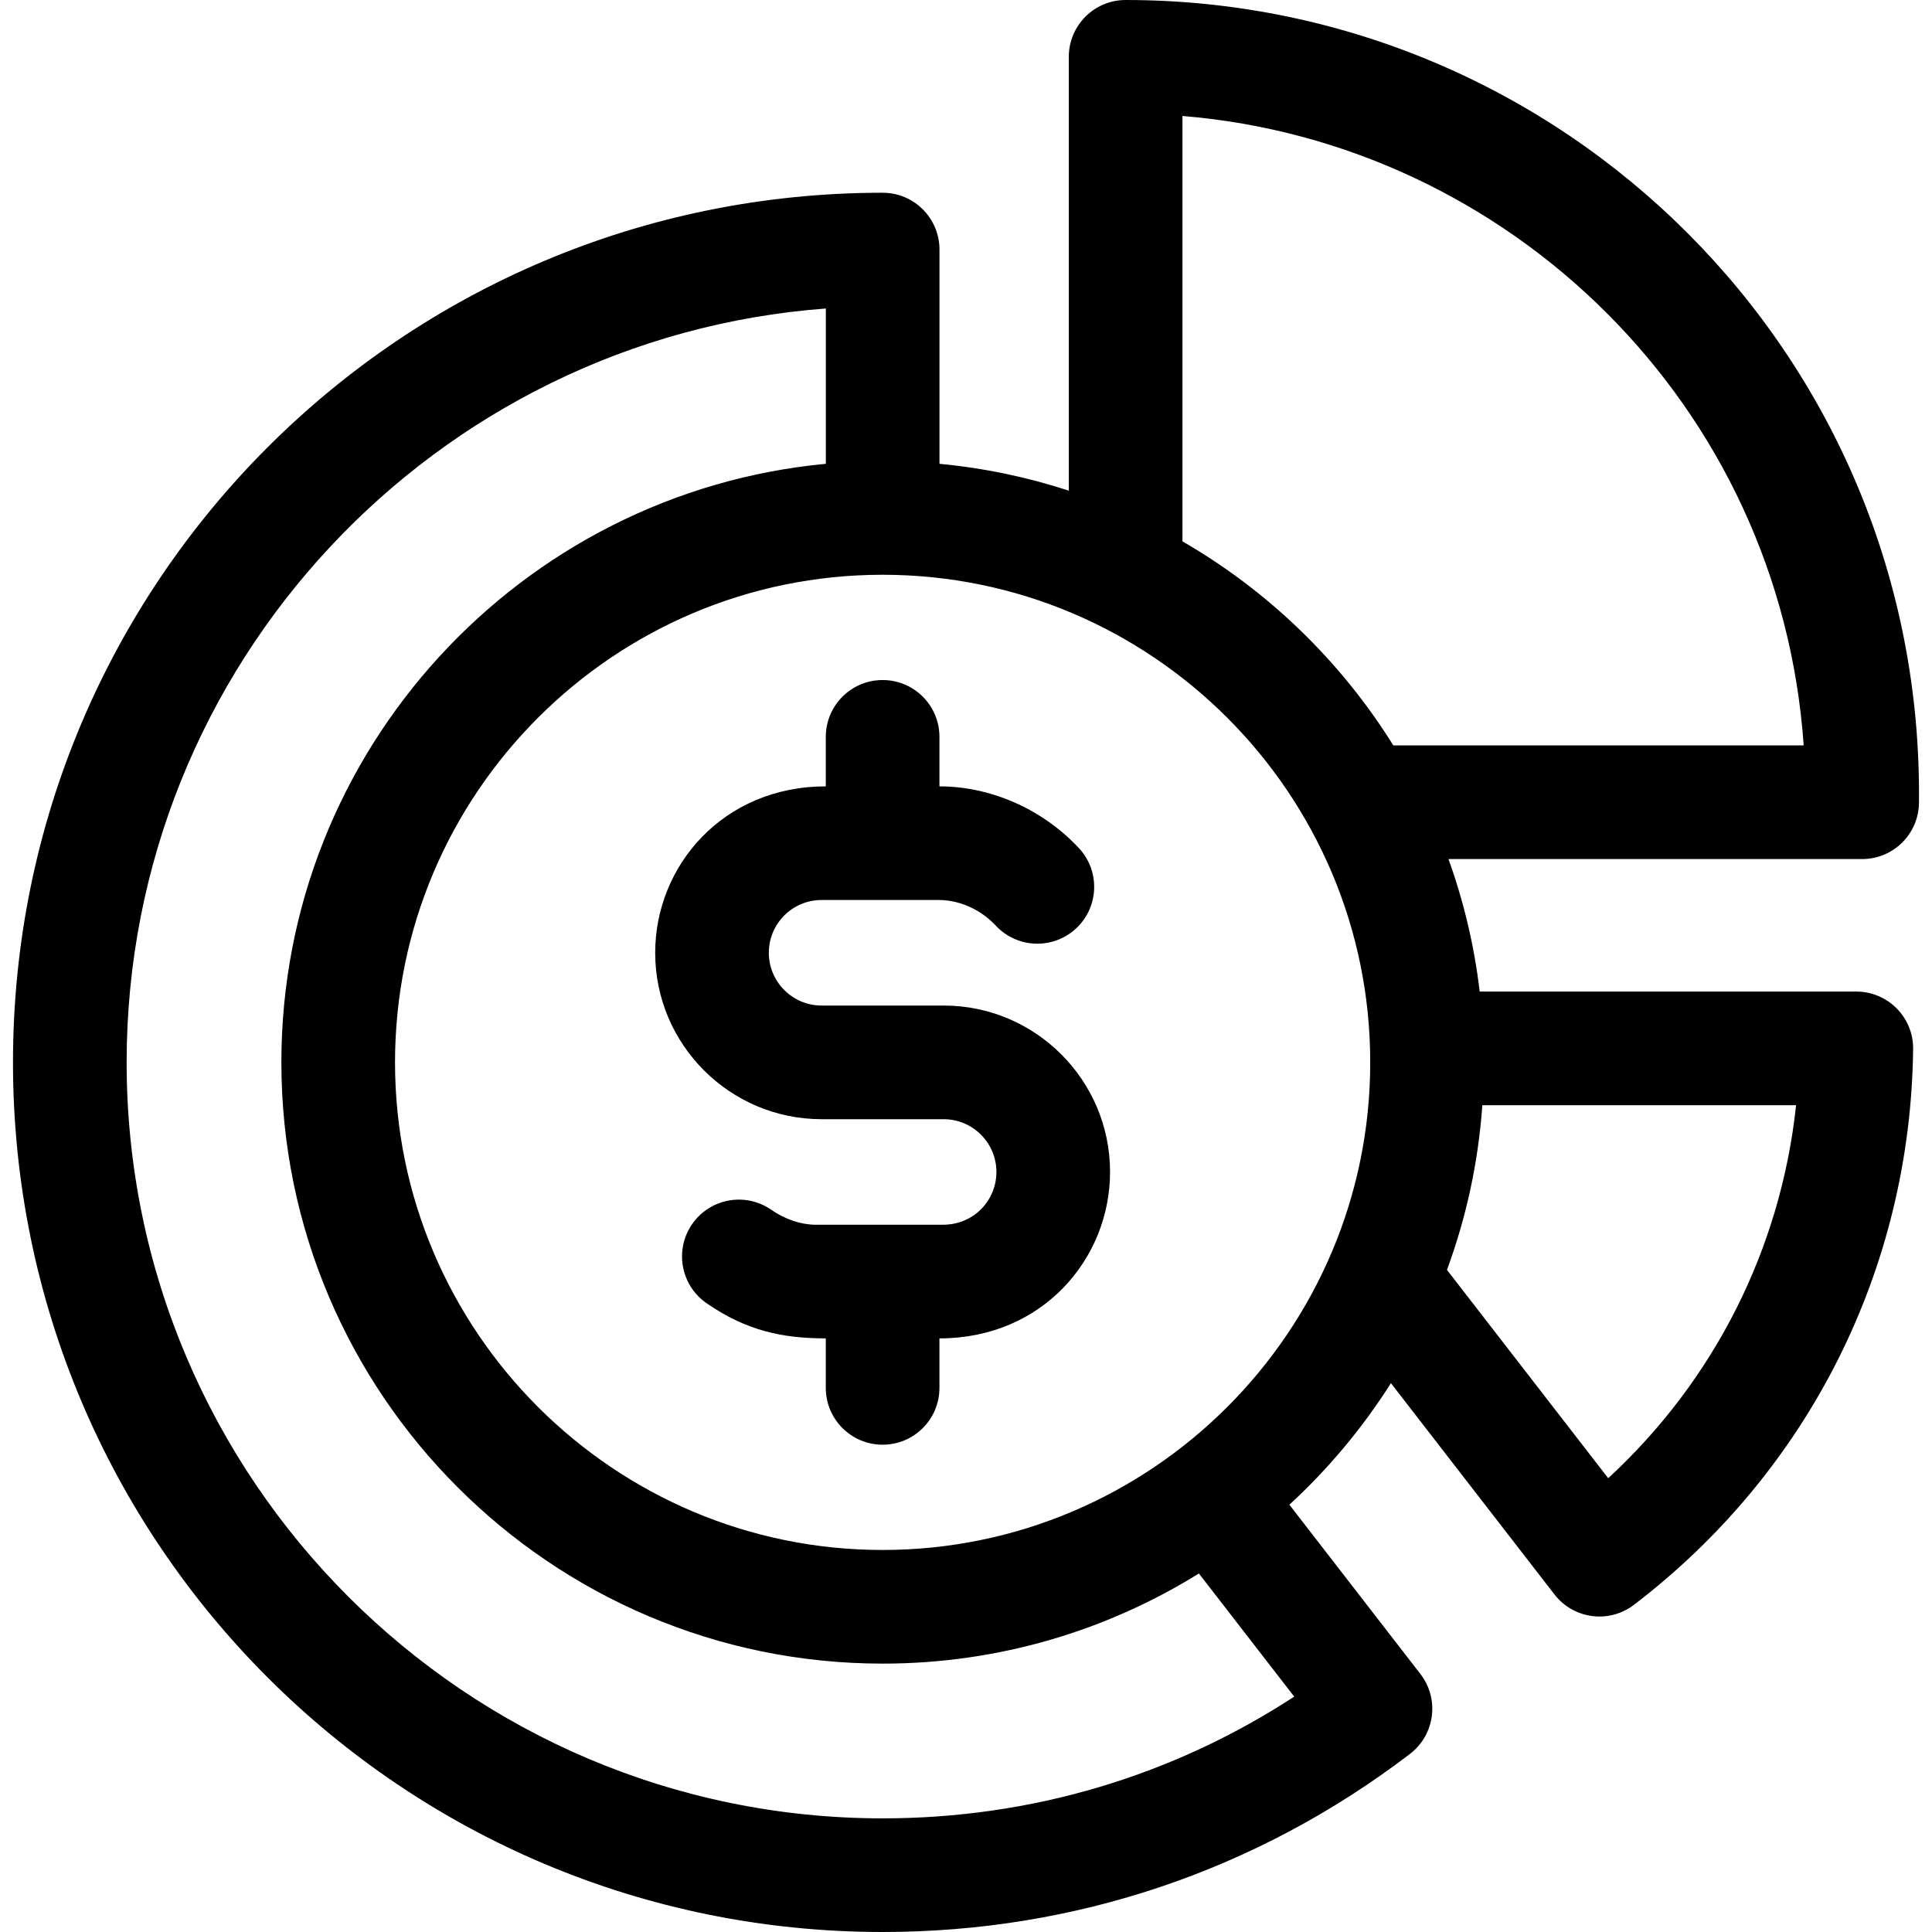
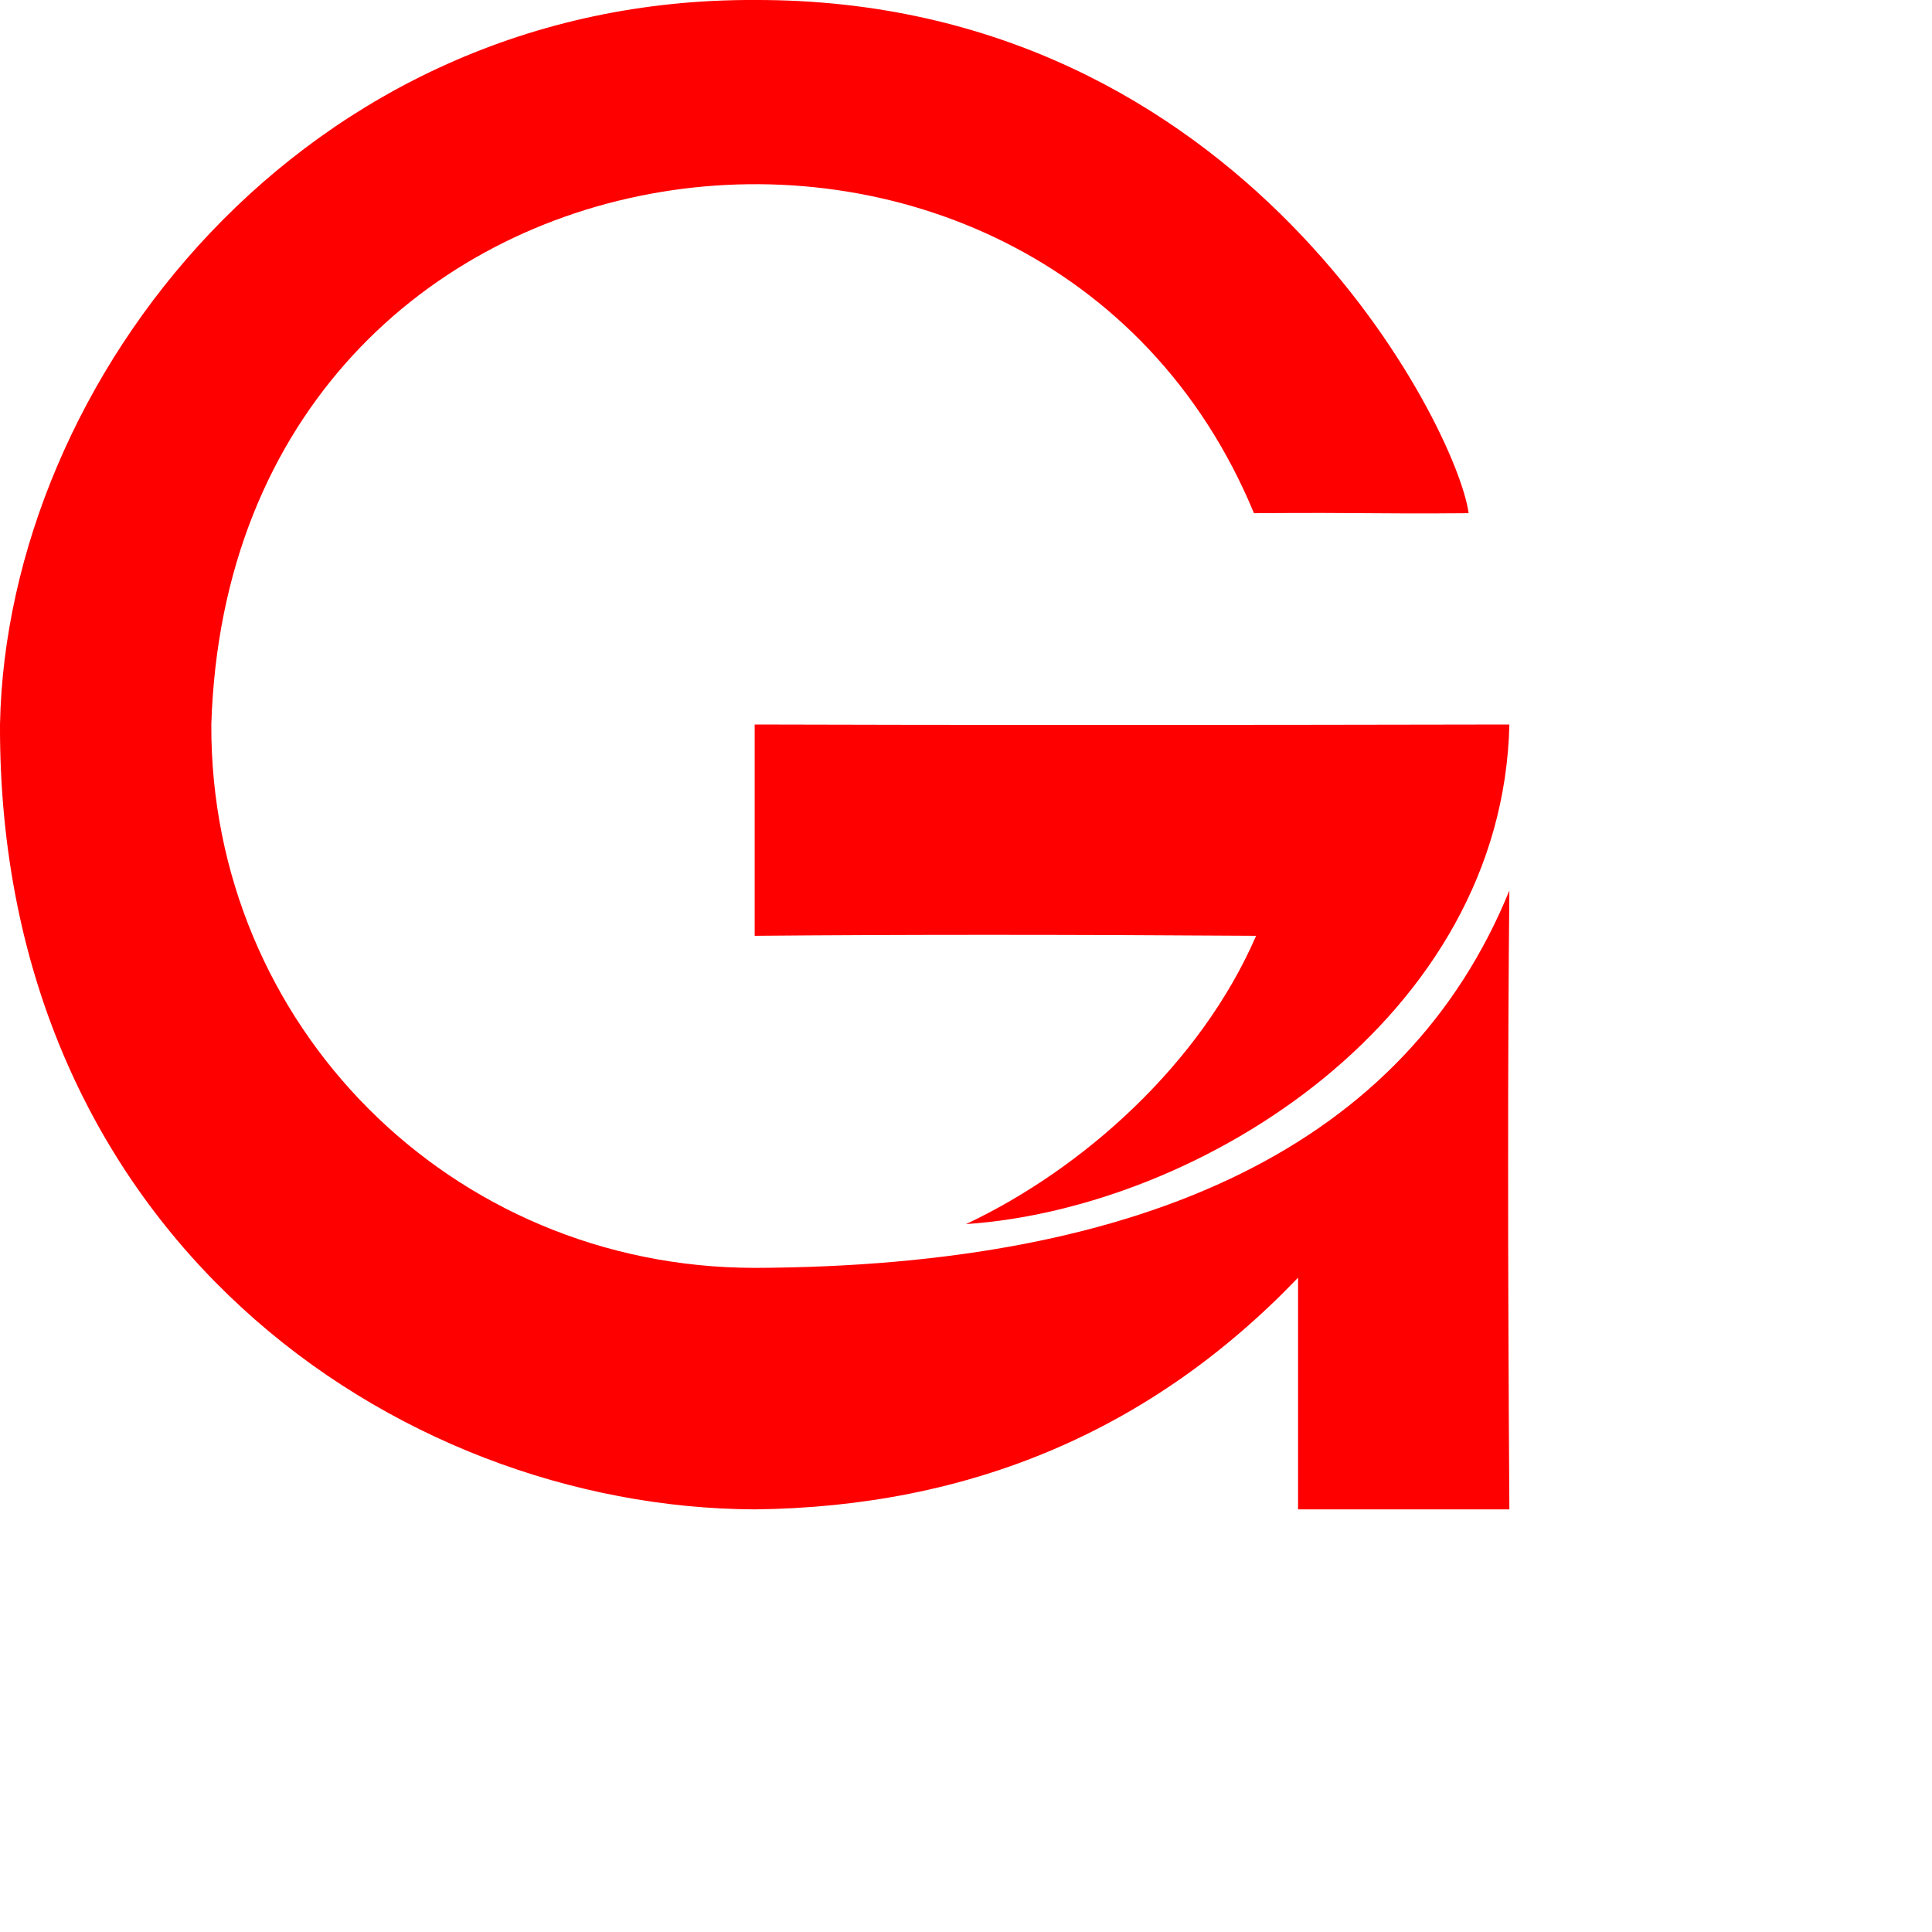
- <svg xmlns="http://www.w3.org/2000/svg" id="Capa_1" enable-background="new 0 0 510 510" height="512" viewBox="0 0 510 510" width="512">
-   <path d="m490.019 261.75h-99.417c-1.429-12.128-4.227-23.841-8.242-34.98h109.2c8.22 0 14.909-6.615 14.999-14.835 1.3-118.327-94.215-211.935-209.42-211.935-8.284 0-15 6.716-15 15v114.522c-10.913-3.563-22.339-5.973-34.14-7.084v-56.558c0-8.284-6.716-15-15-15-126.877 0-229.57 102.67-229.57 229.561 0 126.87 102.681 229.559 229.57 229.559 50.79 0 98.922-16.255 139.193-47.008 6.625-5.059 7.84-14.539 2.758-21.104l-34.584-44.679c10.274-9.455 19.301-20.243 26.804-32.09l43.177 55.782c5.047 6.52 14.411 7.745 20.966 2.739 46.166-35.259 73.03-88.734 73.705-146.716.096-8.351-6.652-15.174-14.999-15.174zm-177.88-231.137c86.418 7.097 157.743 76.416 163.989 166.156h-108.326c-13.829-22.202-32.979-40.76-55.663-53.865zm29.503 417.256c-32.31 21.068-69.57 32.131-108.643 32.131-110.043 0-199.57-89.522-199.57-199.56 0-104.994 81.504-191.311 184.57-199.003v40.999c-80.51 7.58-143.722 75.543-143.722 158.003 0 87.516 71.199 158.715 158.715 158.715 30.611 0 59.219-8.72 83.489-23.792zm-108.65-38.715c-70.974 0-128.715-57.741-128.715-128.715 0-70.975 57.741-128.716 128.715-128.716s128.715 57.741 128.715 128.716c0 70.974-57.741 128.715-128.715 128.715zm191.535-18.946-42.565-54.992c5.056-13.706 8.265-28.295 9.338-43.466h82.824c-4.054 37.861-21.548 72.591-49.597 98.458z" />
-   <path d="m249.099 265.439h-32.215c-7.681 0-13.93-6.249-13.93-13.931 0-7.705 6.237-13.93 13.926-13.93.074.001.146.001.218.001h30.851c5.504.055 10.948 2.527 14.941 6.789 5.666 6.044 15.157 6.353 21.202.687 6.044-5.665 6.353-15.157.688-21.202-10.033-10.705-23.772-16.273-36.789-16.273v-13.067c0-8.284-6.716-15-15-15s-15 6.716-15 15v13.067c-27.042 0-45.037 20.899-45.037 43.929 0 24.224 19.707 43.931 43.93 43.931h32.215c7.681 0 13.93 6.249 13.93 13.93 0 7.405-5.851 13.93-14.144 13.93h-33.66c-3.887-.04-8.017-1.442-11.633-3.951-6.807-4.724-16.153-3.032-20.875 3.773-4.722 6.807-3.033 16.152 3.773 20.875 10.526 7.303 20.151 9.303 31.5 9.303v13.067c0 8.284 6.716 15 15 15s15-6.716 15-15v-13.067c27.265 0 45.038-21.103 45.038-43.93.002-24.224-19.705-43.931-43.929-43.931z" />
+ <svg xmlns="http://www.w3.org/2000/svg" xmlns:xlink="http://www.w3.org/1999/xlink" version="1.1" preserveAspectRatio="xMidYMid meet" viewBox="0 0 640 640" width="640" height="640">
+   <defs>
+     <path d="M430 423.25C381.74 473.62 321.74 499.21 250 500C130.72 499.53 -0.56 408.89 0 240C2.22 126.11 100.39 -0.64 250 0C412.39 -0.47 482.93 142.5 486.5 170C452.3 170.28 455.07 169.72 415.39 170C345.16 0.28 76.5 32.7 70 240C69.61 339.53 149.28 419.92 250 420C380.16 419.53 465.72 379 500 295C499.44 347.96 499.44 416.3 500 500L430 500L430 423.25Z" id="a43OjBIV7" />
+     <path d="M250 240L250 310C298.07 309.57 353.43 309.57 416.1 310C397.77 352.31 358.87 387.19 320 405.5C398.11 400.17 497.78 337.2 500 240C400 240.2 316.67 240.2 250 240Z" id="aaCpfBTZ" />
+   </defs>
+   <g>
+     <g>
+       <g>
+         <use xlink:href="#a43OjBIV7" opacity="1" fill="#ff0000" fill-opacity="1" />
+       </g>
+       <g>
+         <use xlink:href="#aaCpfBTZ" opacity="1" fill="#ff0000" fill-opacity="1" />
+       </g>
+     </g>
+   </g>
</svg>
